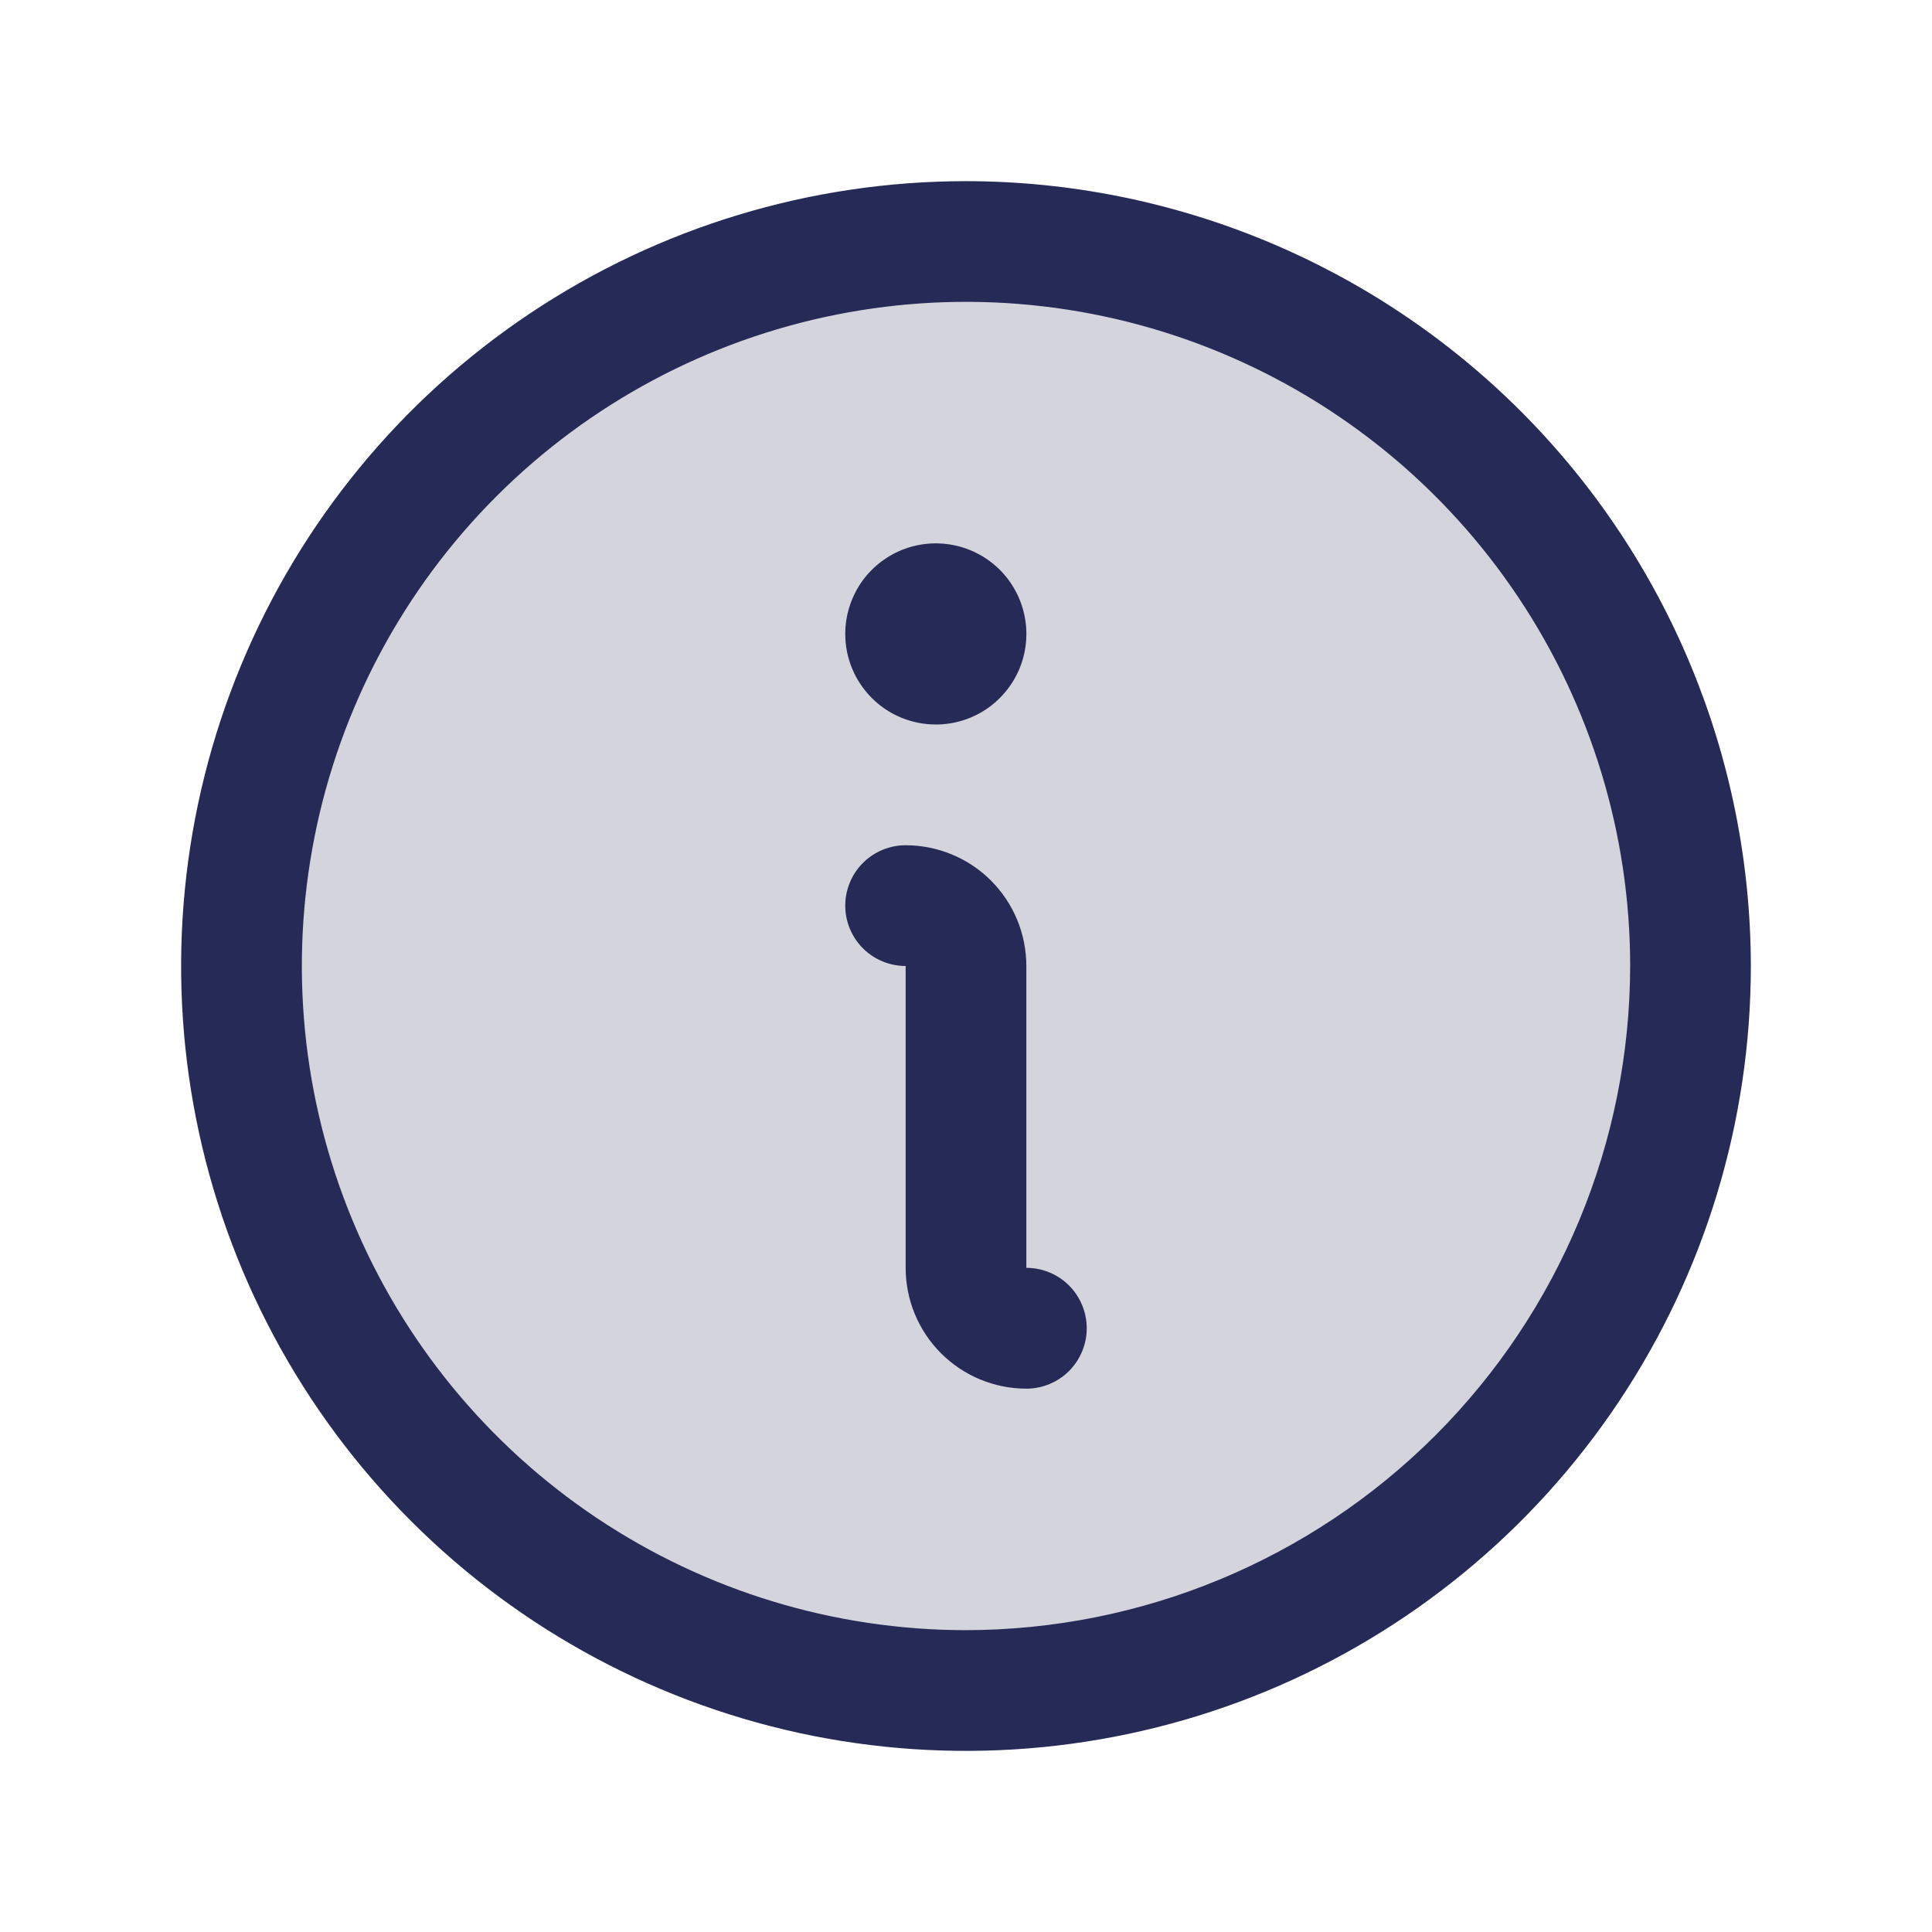
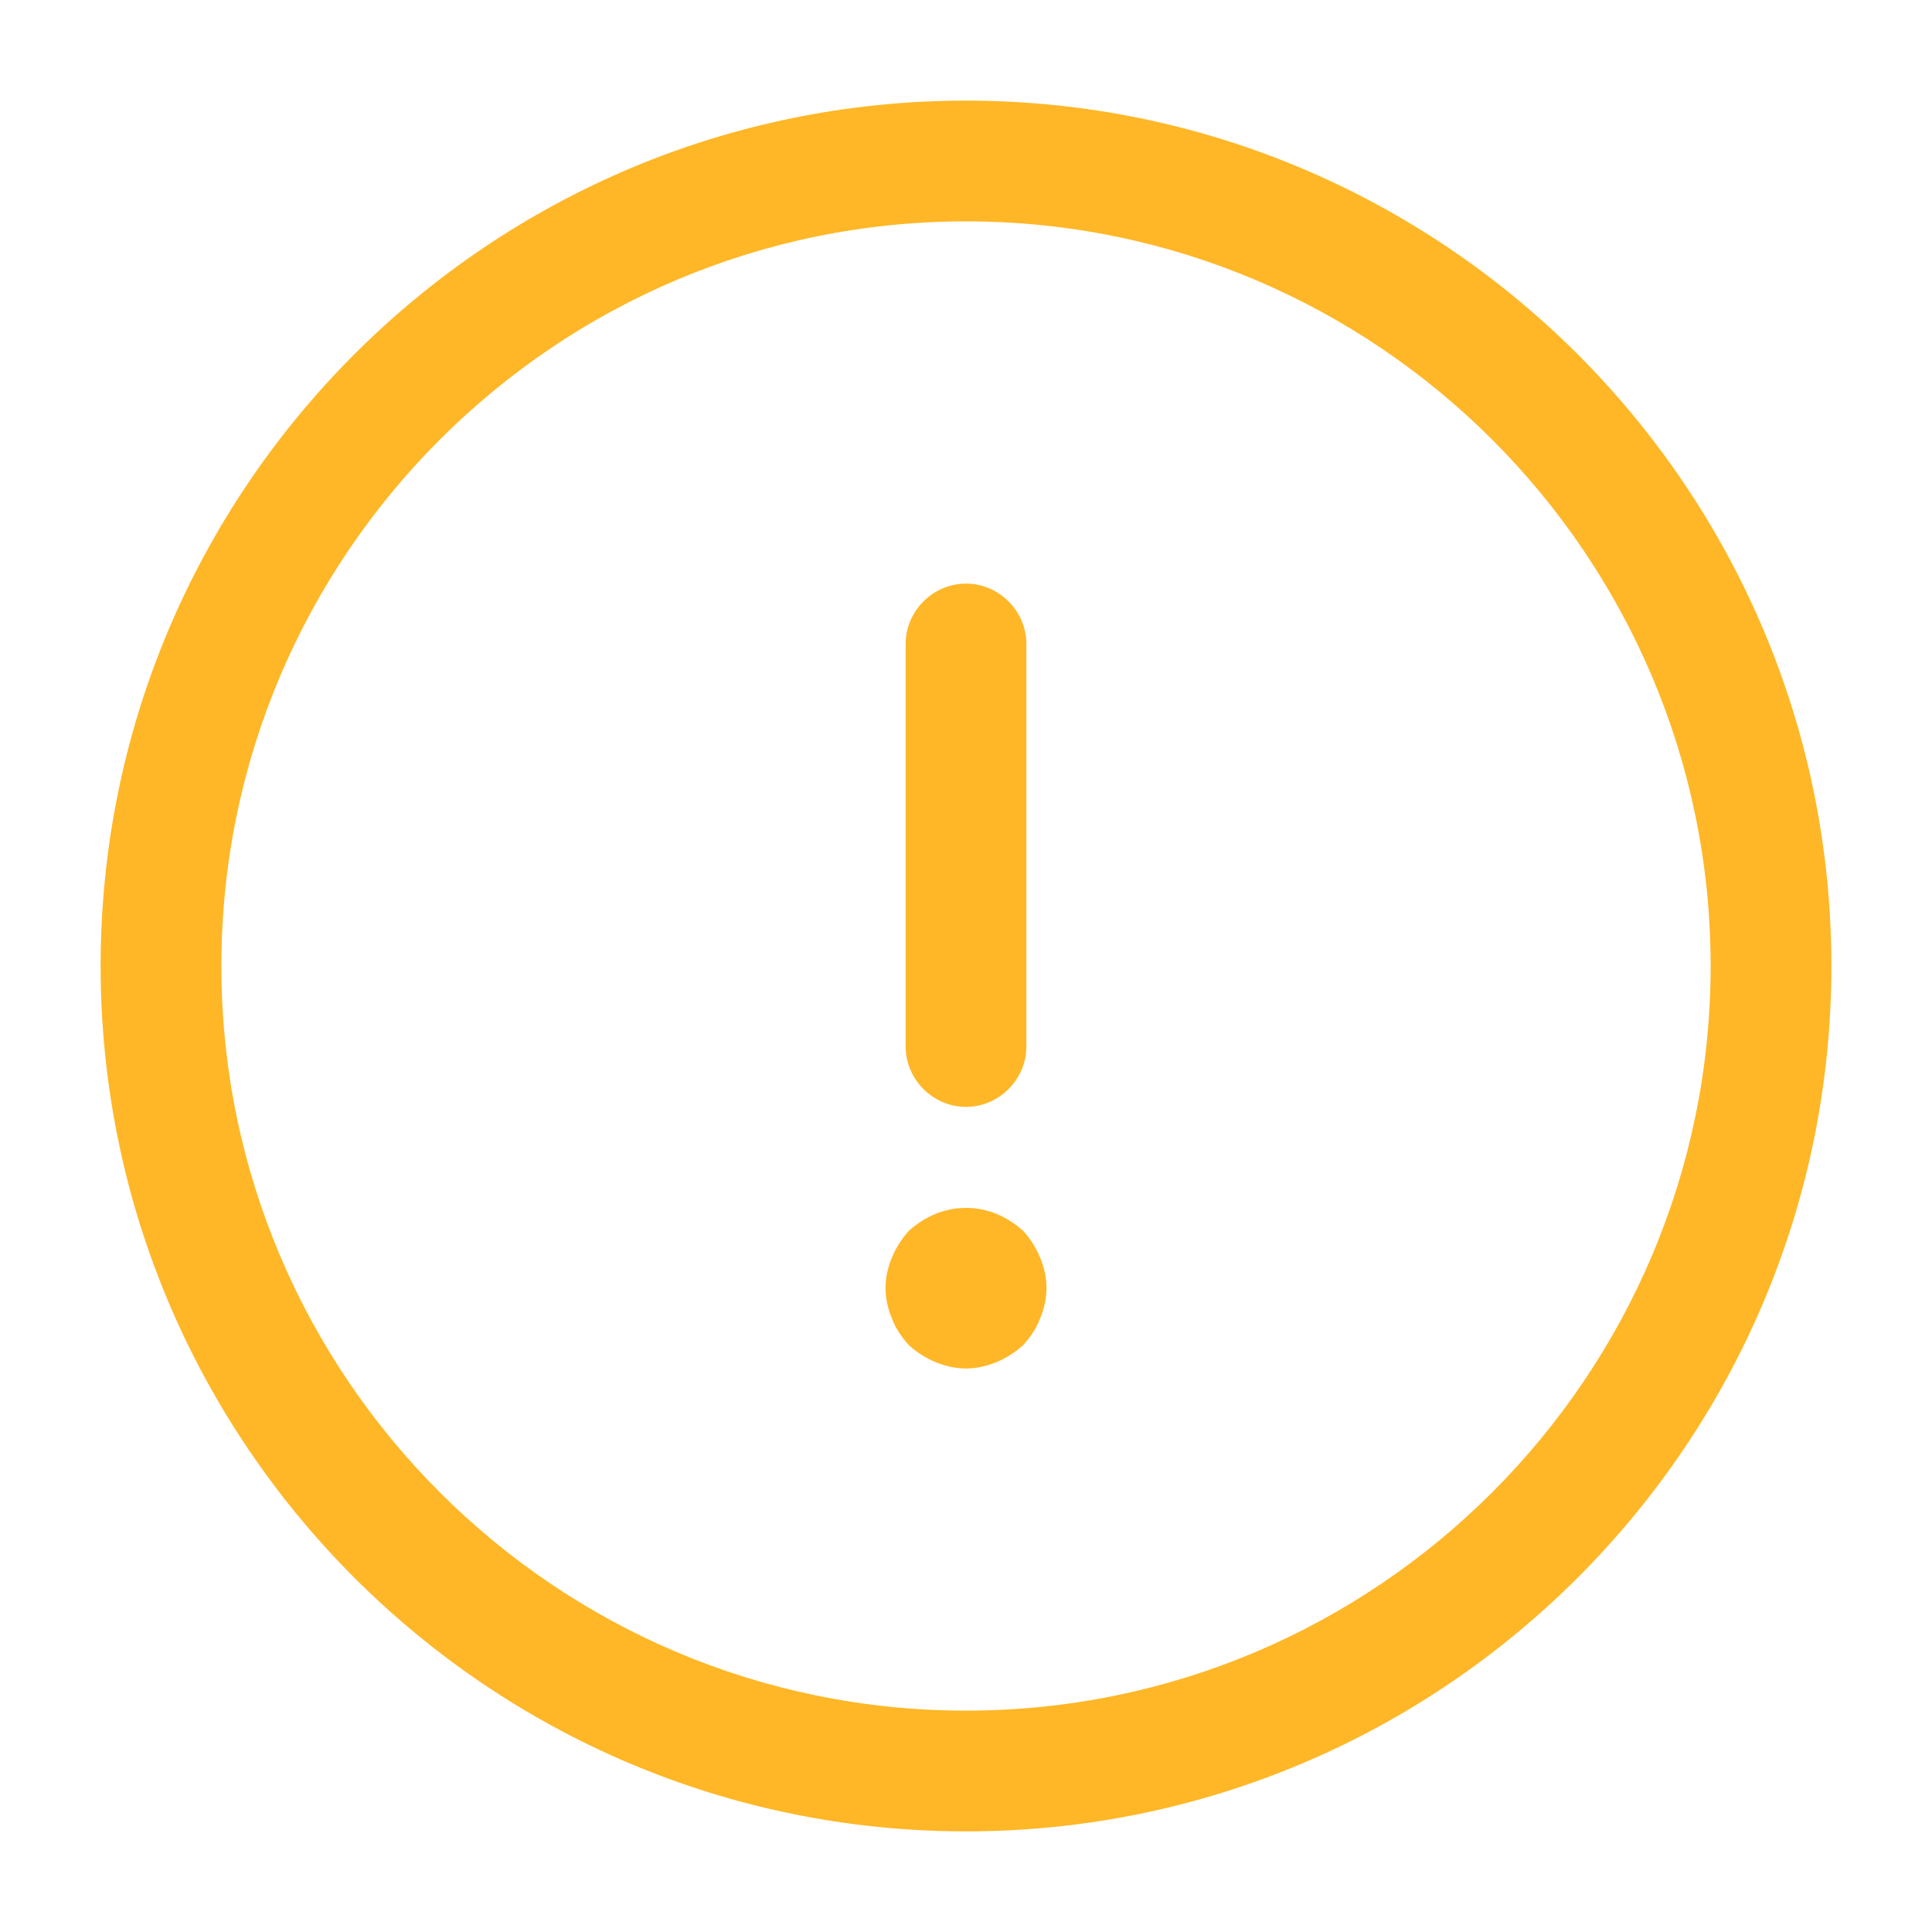
- <svg xmlns="http://www.w3.org/2000/svg" width="26" height="26" viewBox="0 0 26 26" fill="none">
-   <path opacity="0.2" d="M22.75 13C22.75 14.928 22.178 16.813 21.107 18.417C20.035 20.02 18.513 21.27 16.731 22.008C14.95 22.746 12.989 22.939 11.098 22.563C9.207 22.186 7.469 21.258 6.106 19.894C4.742 18.531 3.814 16.793 3.437 14.902C3.061 13.011 3.254 11.05 3.992 9.269C4.73 7.487 5.98 5.965 7.583 4.893C9.187 3.822 11.072 3.25 13 3.25C15.586 3.25 18.066 4.277 19.894 6.106C21.723 7.934 22.75 10.414 22.75 13Z" fill="#262A56" />
-   <path d="M14.625 17.875C14.625 18.09 14.539 18.297 14.387 18.45C14.235 18.602 14.028 18.688 13.812 18.688C13.382 18.688 12.968 18.516 12.664 18.212C12.359 17.907 12.188 17.494 12.188 17.062V13C11.972 13 11.765 12.914 11.613 12.762C11.461 12.61 11.375 12.403 11.375 12.188C11.375 11.972 11.461 11.765 11.613 11.613C11.765 11.461 11.972 11.375 12.188 11.375C12.618 11.375 13.032 11.546 13.337 11.851C13.641 12.156 13.812 12.569 13.812 13V17.062C14.028 17.062 14.235 17.148 14.387 17.3C14.539 17.453 14.625 17.66 14.625 17.875ZM23.562 13C23.562 15.089 22.943 17.131 21.782 18.868C20.622 20.605 18.972 21.959 17.042 22.759C15.112 23.558 12.988 23.767 10.939 23.36C8.89 22.952 7.008 21.946 5.531 20.469C4.054 18.992 3.048 17.11 2.64 15.061C2.233 13.012 2.442 10.888 3.242 8.958C4.041 7.028 5.395 5.378 7.132 4.218C8.869 3.057 10.911 2.438 13 2.438C15.8 2.44 18.485 3.554 20.466 5.534C22.446 7.515 23.559 10.2 23.562 13ZM21.938 13C21.938 11.232 21.413 9.504 20.431 8.035C19.449 6.565 18.053 5.419 16.42 4.743C14.787 4.066 12.99 3.889 11.256 4.234C9.523 4.579 7.93 5.43 6.68 6.68C5.43 7.93 4.579 9.523 4.234 11.256C3.889 12.99 4.066 14.787 4.743 16.42C5.419 18.053 6.565 19.449 8.035 20.431C9.504 21.413 11.232 21.938 13 21.938C15.37 21.935 17.641 20.992 19.317 19.317C20.992 17.641 21.935 15.37 21.938 13ZM12.594 9.75C12.835 9.75 13.07 9.679 13.271 9.545C13.471 9.411 13.627 9.22 13.72 8.998C13.812 8.775 13.836 8.53 13.789 8.293C13.742 8.057 13.626 7.84 13.456 7.669C13.285 7.499 13.068 7.383 12.832 7.336C12.595 7.289 12.35 7.313 12.127 7.405C11.905 7.498 11.714 7.654 11.58 7.854C11.447 8.055 11.375 8.29 11.375 8.531C11.375 8.854 11.503 9.164 11.732 9.393C11.96 9.622 12.271 9.75 12.594 9.75Z" fill="#262A56" />
+ <svg xmlns="http://www.w3.org/2000/svg" width="24" height="24" viewBox="0 0 24 24" fill="none">
+   <path d="M12 22.75C6.07 22.75 1.25 17.93 1.25 12C1.25 6.07 6.07 1.25 12 1.25C17.93 1.25 22.75 6.07 22.75 12C22.75 17.93 17.93 22.75 12 22.75ZM12 2.75C6.9 2.75 2.75 6.9 2.75 12C2.75 17.1 6.9 21.25 12 21.25C17.1 21.25 21.25 17.1 21.25 12C21.25 6.9 17.1 2.75 12 2.75Z" fill="#FFB727" />
+   <path d="M12 13.75C11.59 13.75 11.25 13.41 11.25 13V8C11.25 7.59 11.59 7.25 12 7.25C12.41 7.25 12.75 7.59 12.75 8V13C12.75 13.41 12.41 13.75 12 13.75Z" fill="#FFB727" />
+   <path d="M12 17C11.87 17 11.74 16.97 11.62 16.92C11.5 16.87 11.39 16.8 11.29 16.71C11.2 16.61 11.13 16.51 11.08 16.38C11.03 16.26 11 16.13 11 16C11 15.87 11.03 15.74 11.08 15.62C11.13 15.5 11.2 15.39 11.29 15.29C11.39 15.2 11.5 15.13 11.62 15.08C11.86 14.98 12.14 14.98 12.38 15.08C12.5 15.13 12.61 15.2 12.71 15.29C12.8 15.39 12.87 15.5 12.92 15.62C12.97 15.74 13 15.87 13 16C13 16.13 12.97 16.26 12.92 16.38C12.87 16.51 12.8 16.61 12.71 16.71C12.61 16.8 12.5 16.87 12.38 16.92C12.26 16.97 12.13 17 12 17Z" fill="#FFB727" />
</svg>
